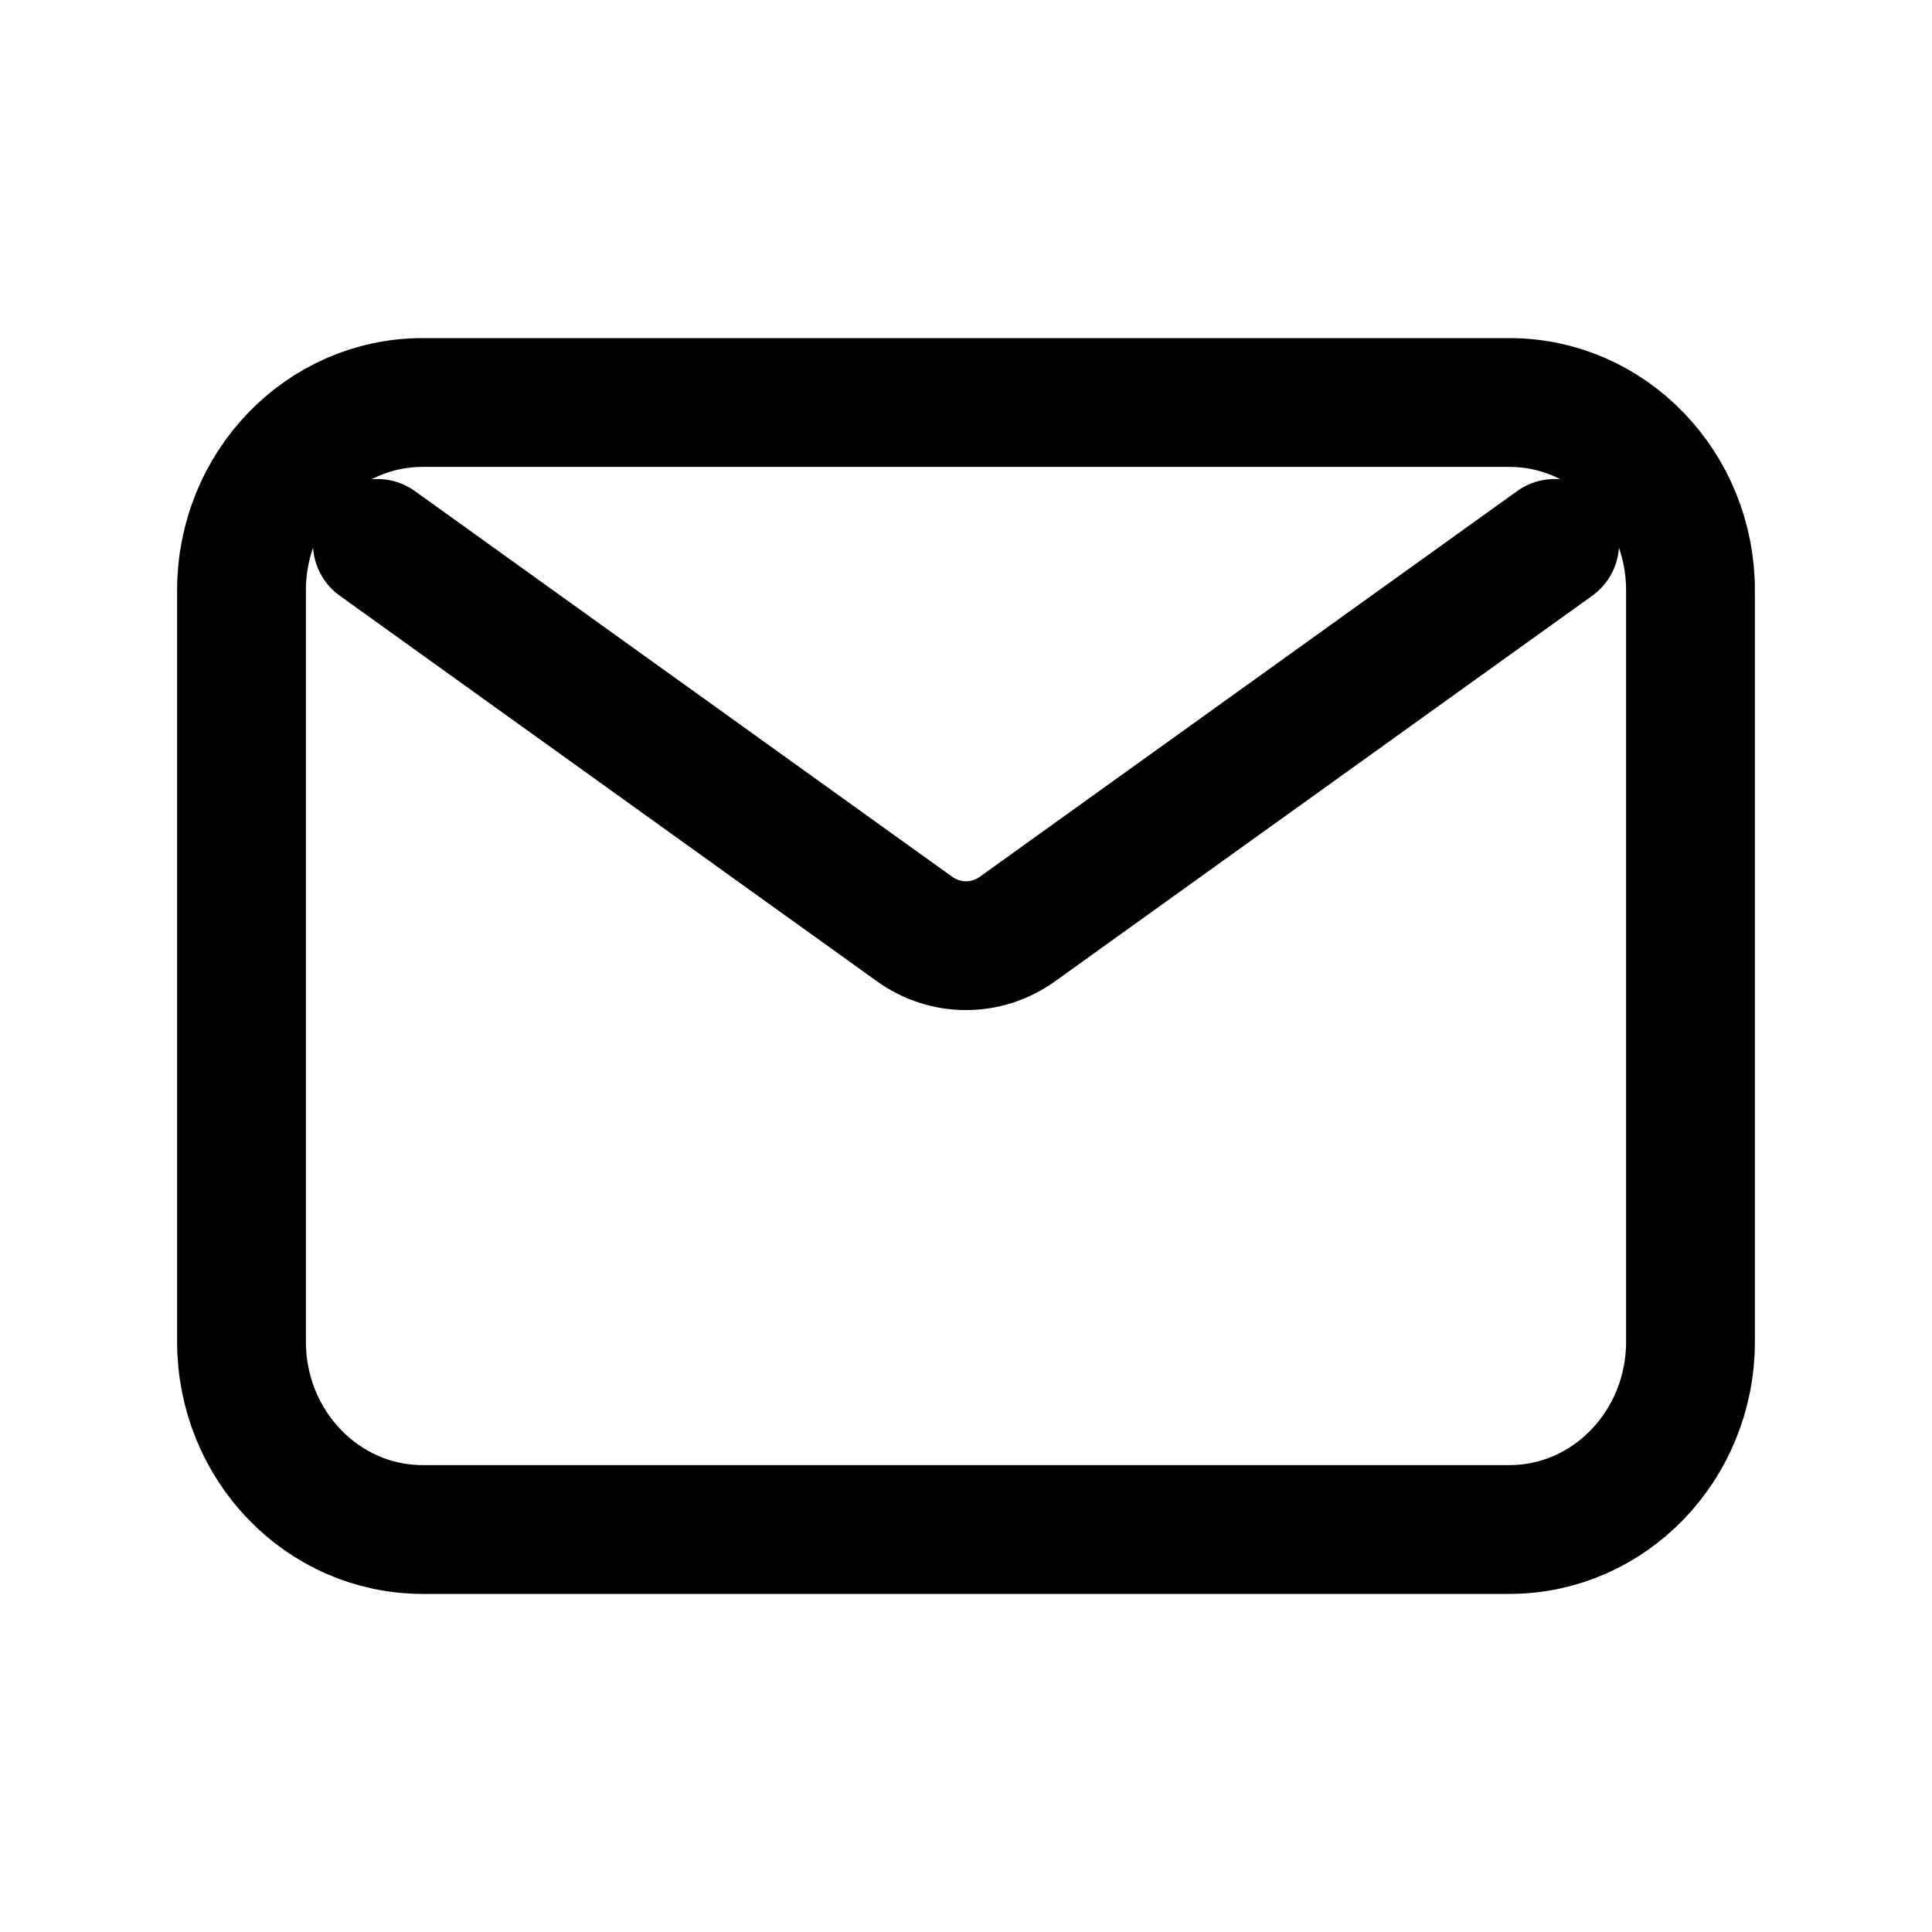
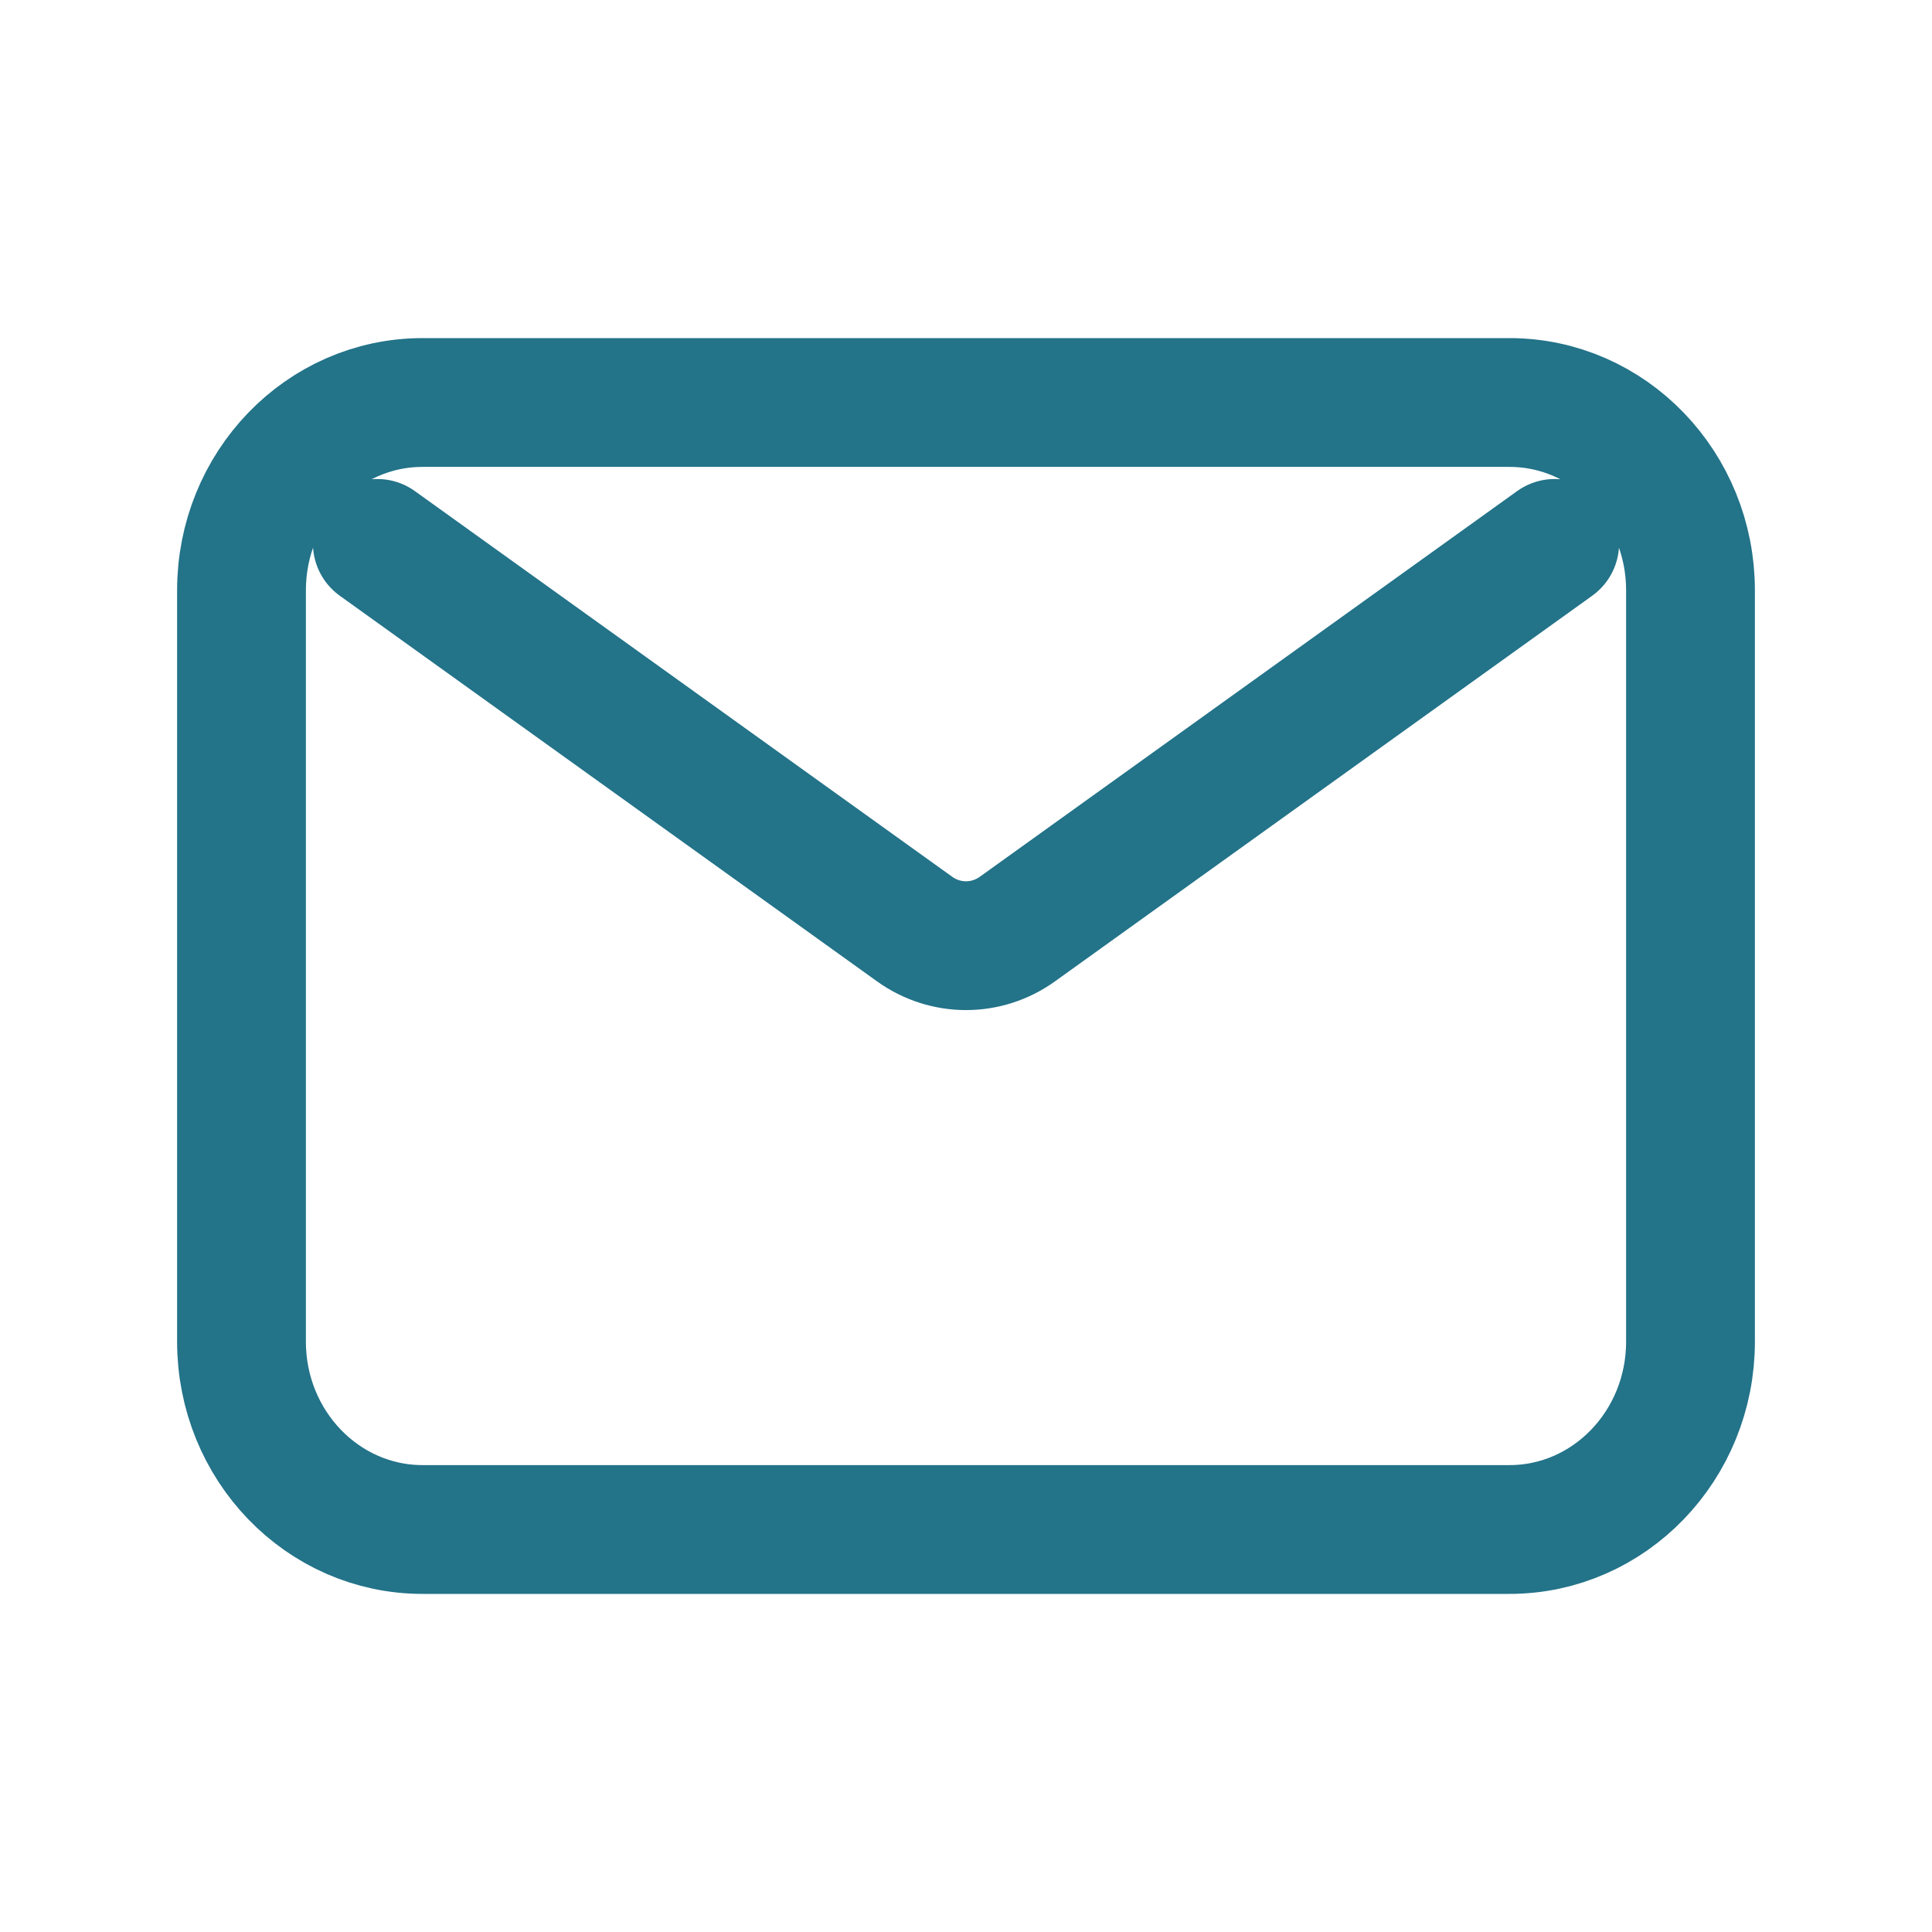
<svg xmlns="http://www.w3.org/2000/svg" width="30" height="30" viewBox="0 0 30 30" fill="none">
-   <path d="M5.859 8.438L14.2 14.425C14.681 14.771 15.319 14.771 15.8 14.425L24.141 8.438M6.562 23.75H23.438C24.991 23.75 26.25 22.444 26.25 20.833V9.167C26.25 7.556 24.991 6.25 23.438 6.25H6.562C5.009 6.25 3.75 7.556 3.75 9.167V20.833C3.75 22.444 5.009 23.75 6.562 23.75Z" stroke="black" stroke-width="2" stroke-linecap="round" stroke-linejoin="round" />
+   <path d="M5.859 8.438L14.2 14.425C14.681 14.771 15.319 14.771 15.8 14.425L24.141 8.438M6.562 23.75H23.438C24.991 23.75 26.25 22.444 26.25 20.833V9.167C26.25 7.556 24.991 6.25 23.438 6.25H6.562C5.009 6.25 3.75 7.556 3.75 9.167V20.833C3.75 22.444 5.009 23.75 6.562 23.75Z" stroke="#237389" stroke-width="2" stroke-linecap="round" stroke-linejoin="round" />
</svg>
